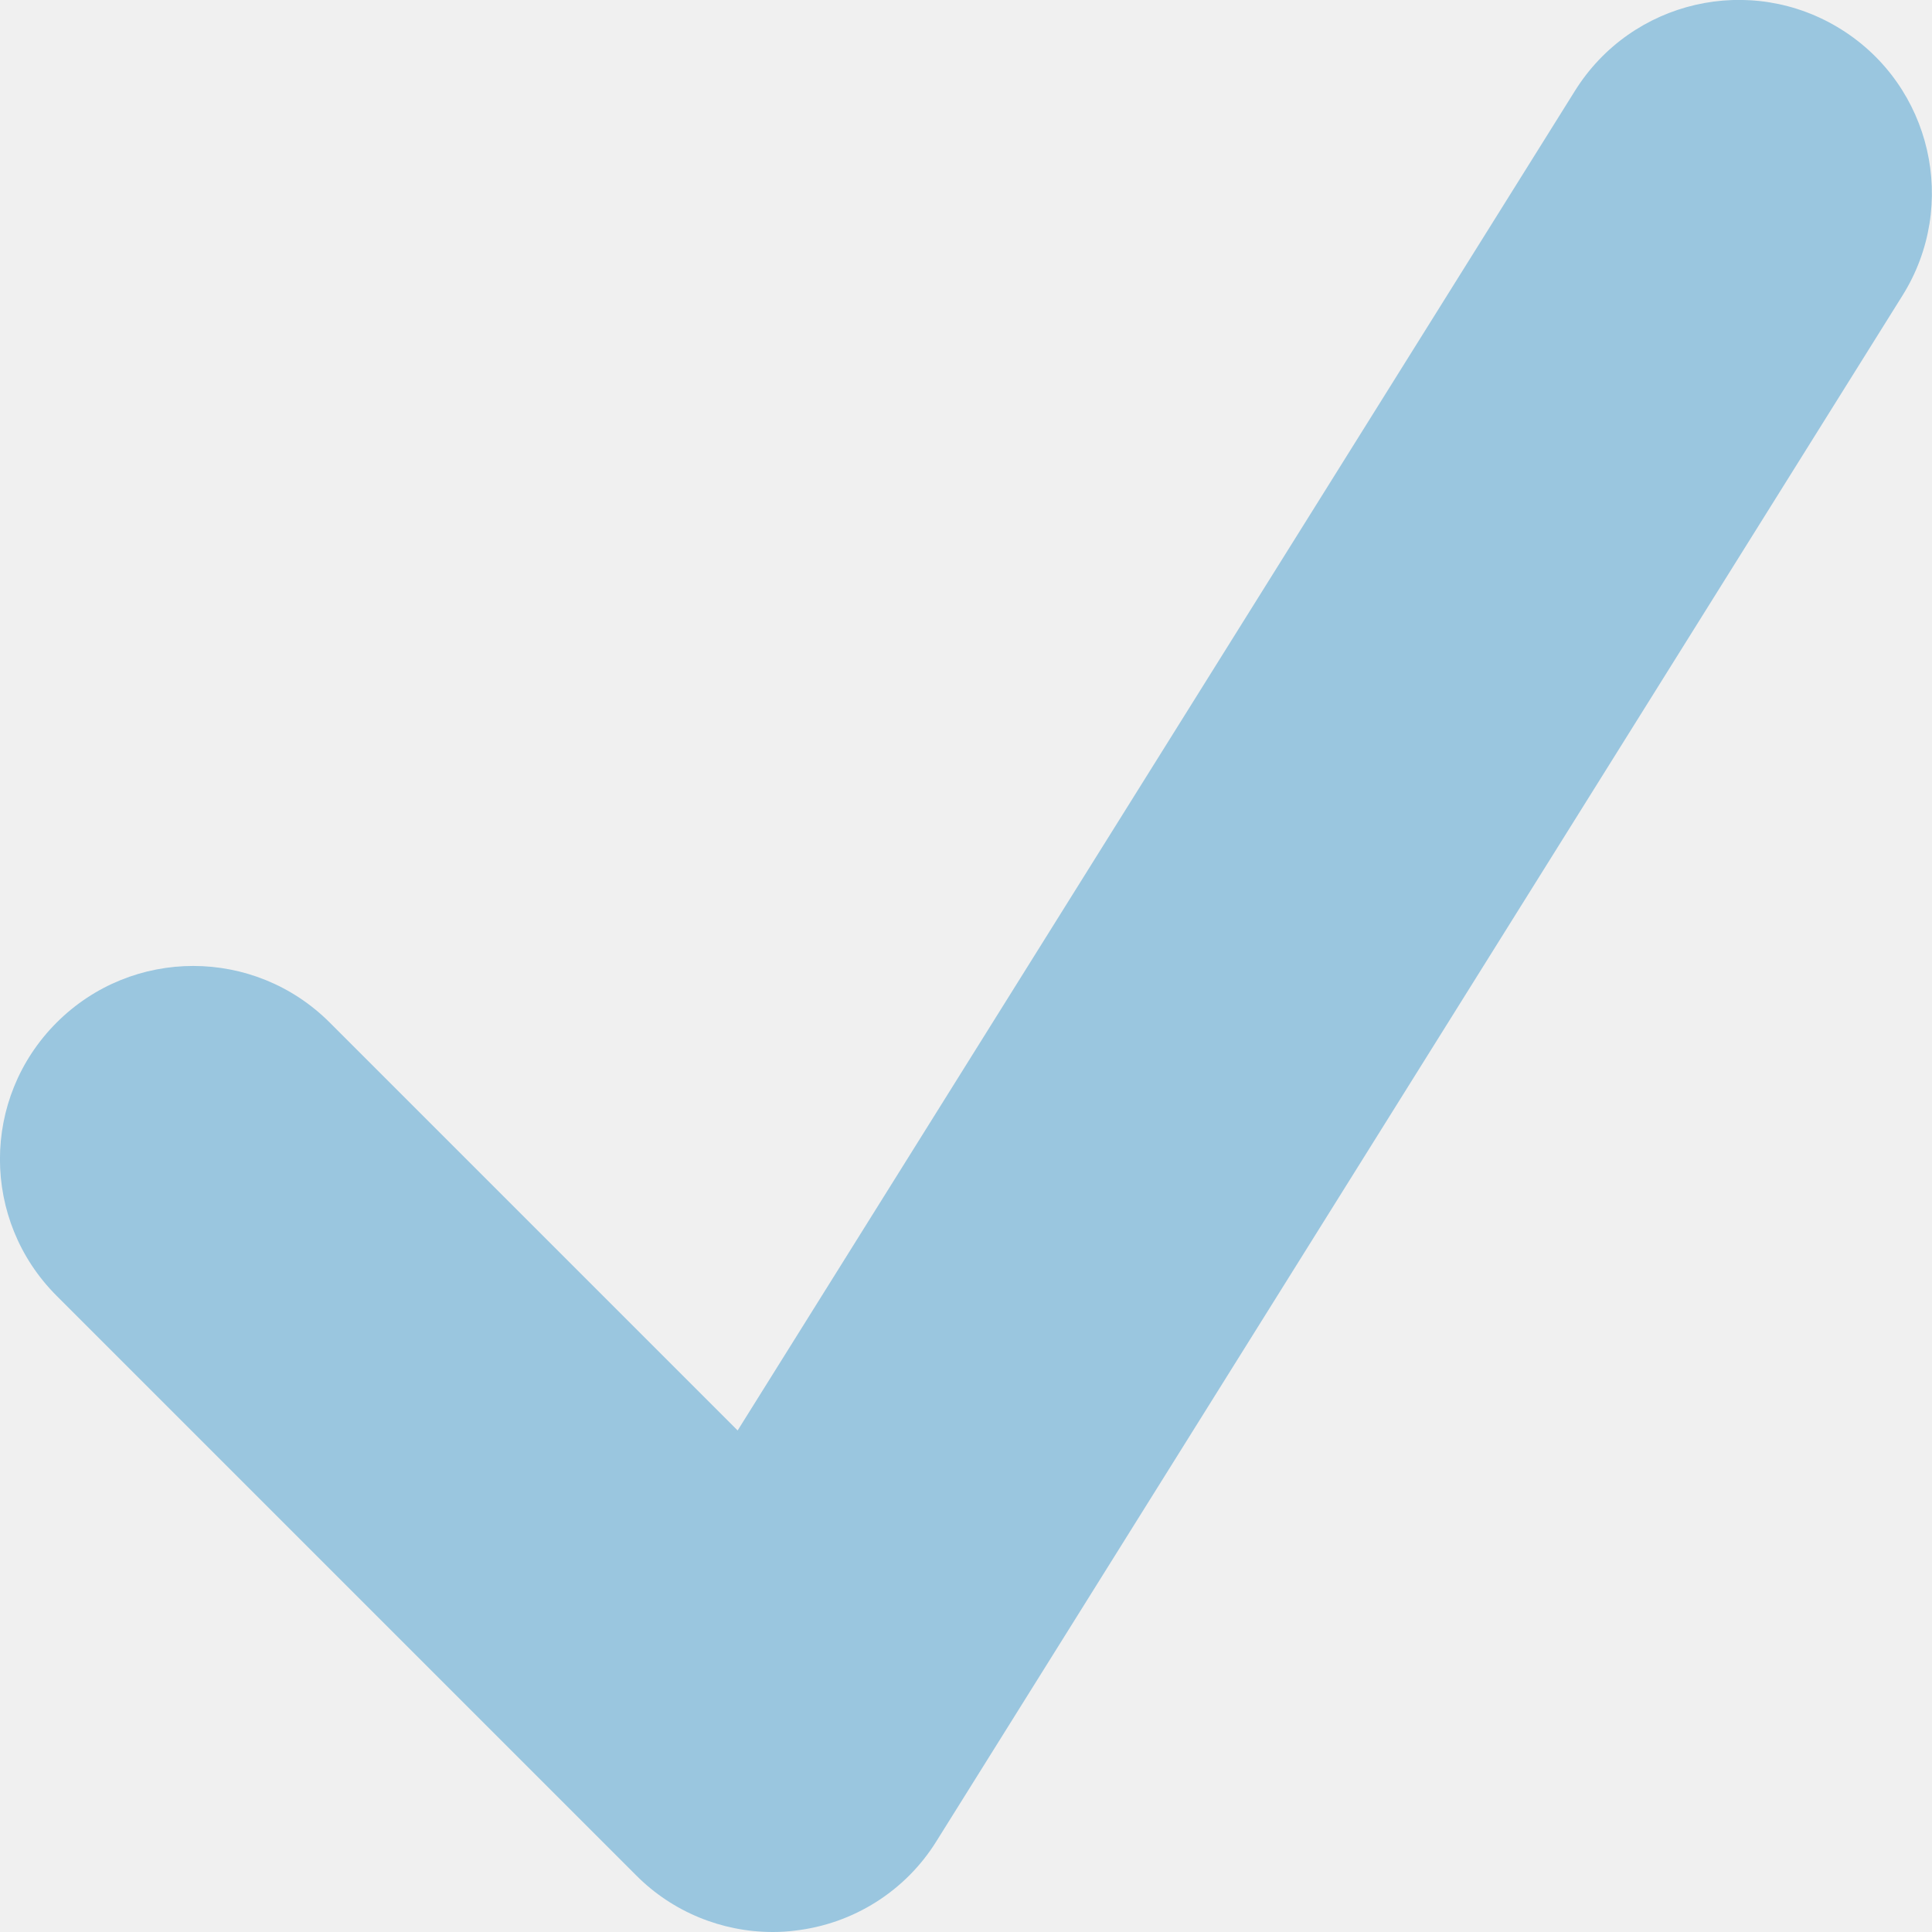
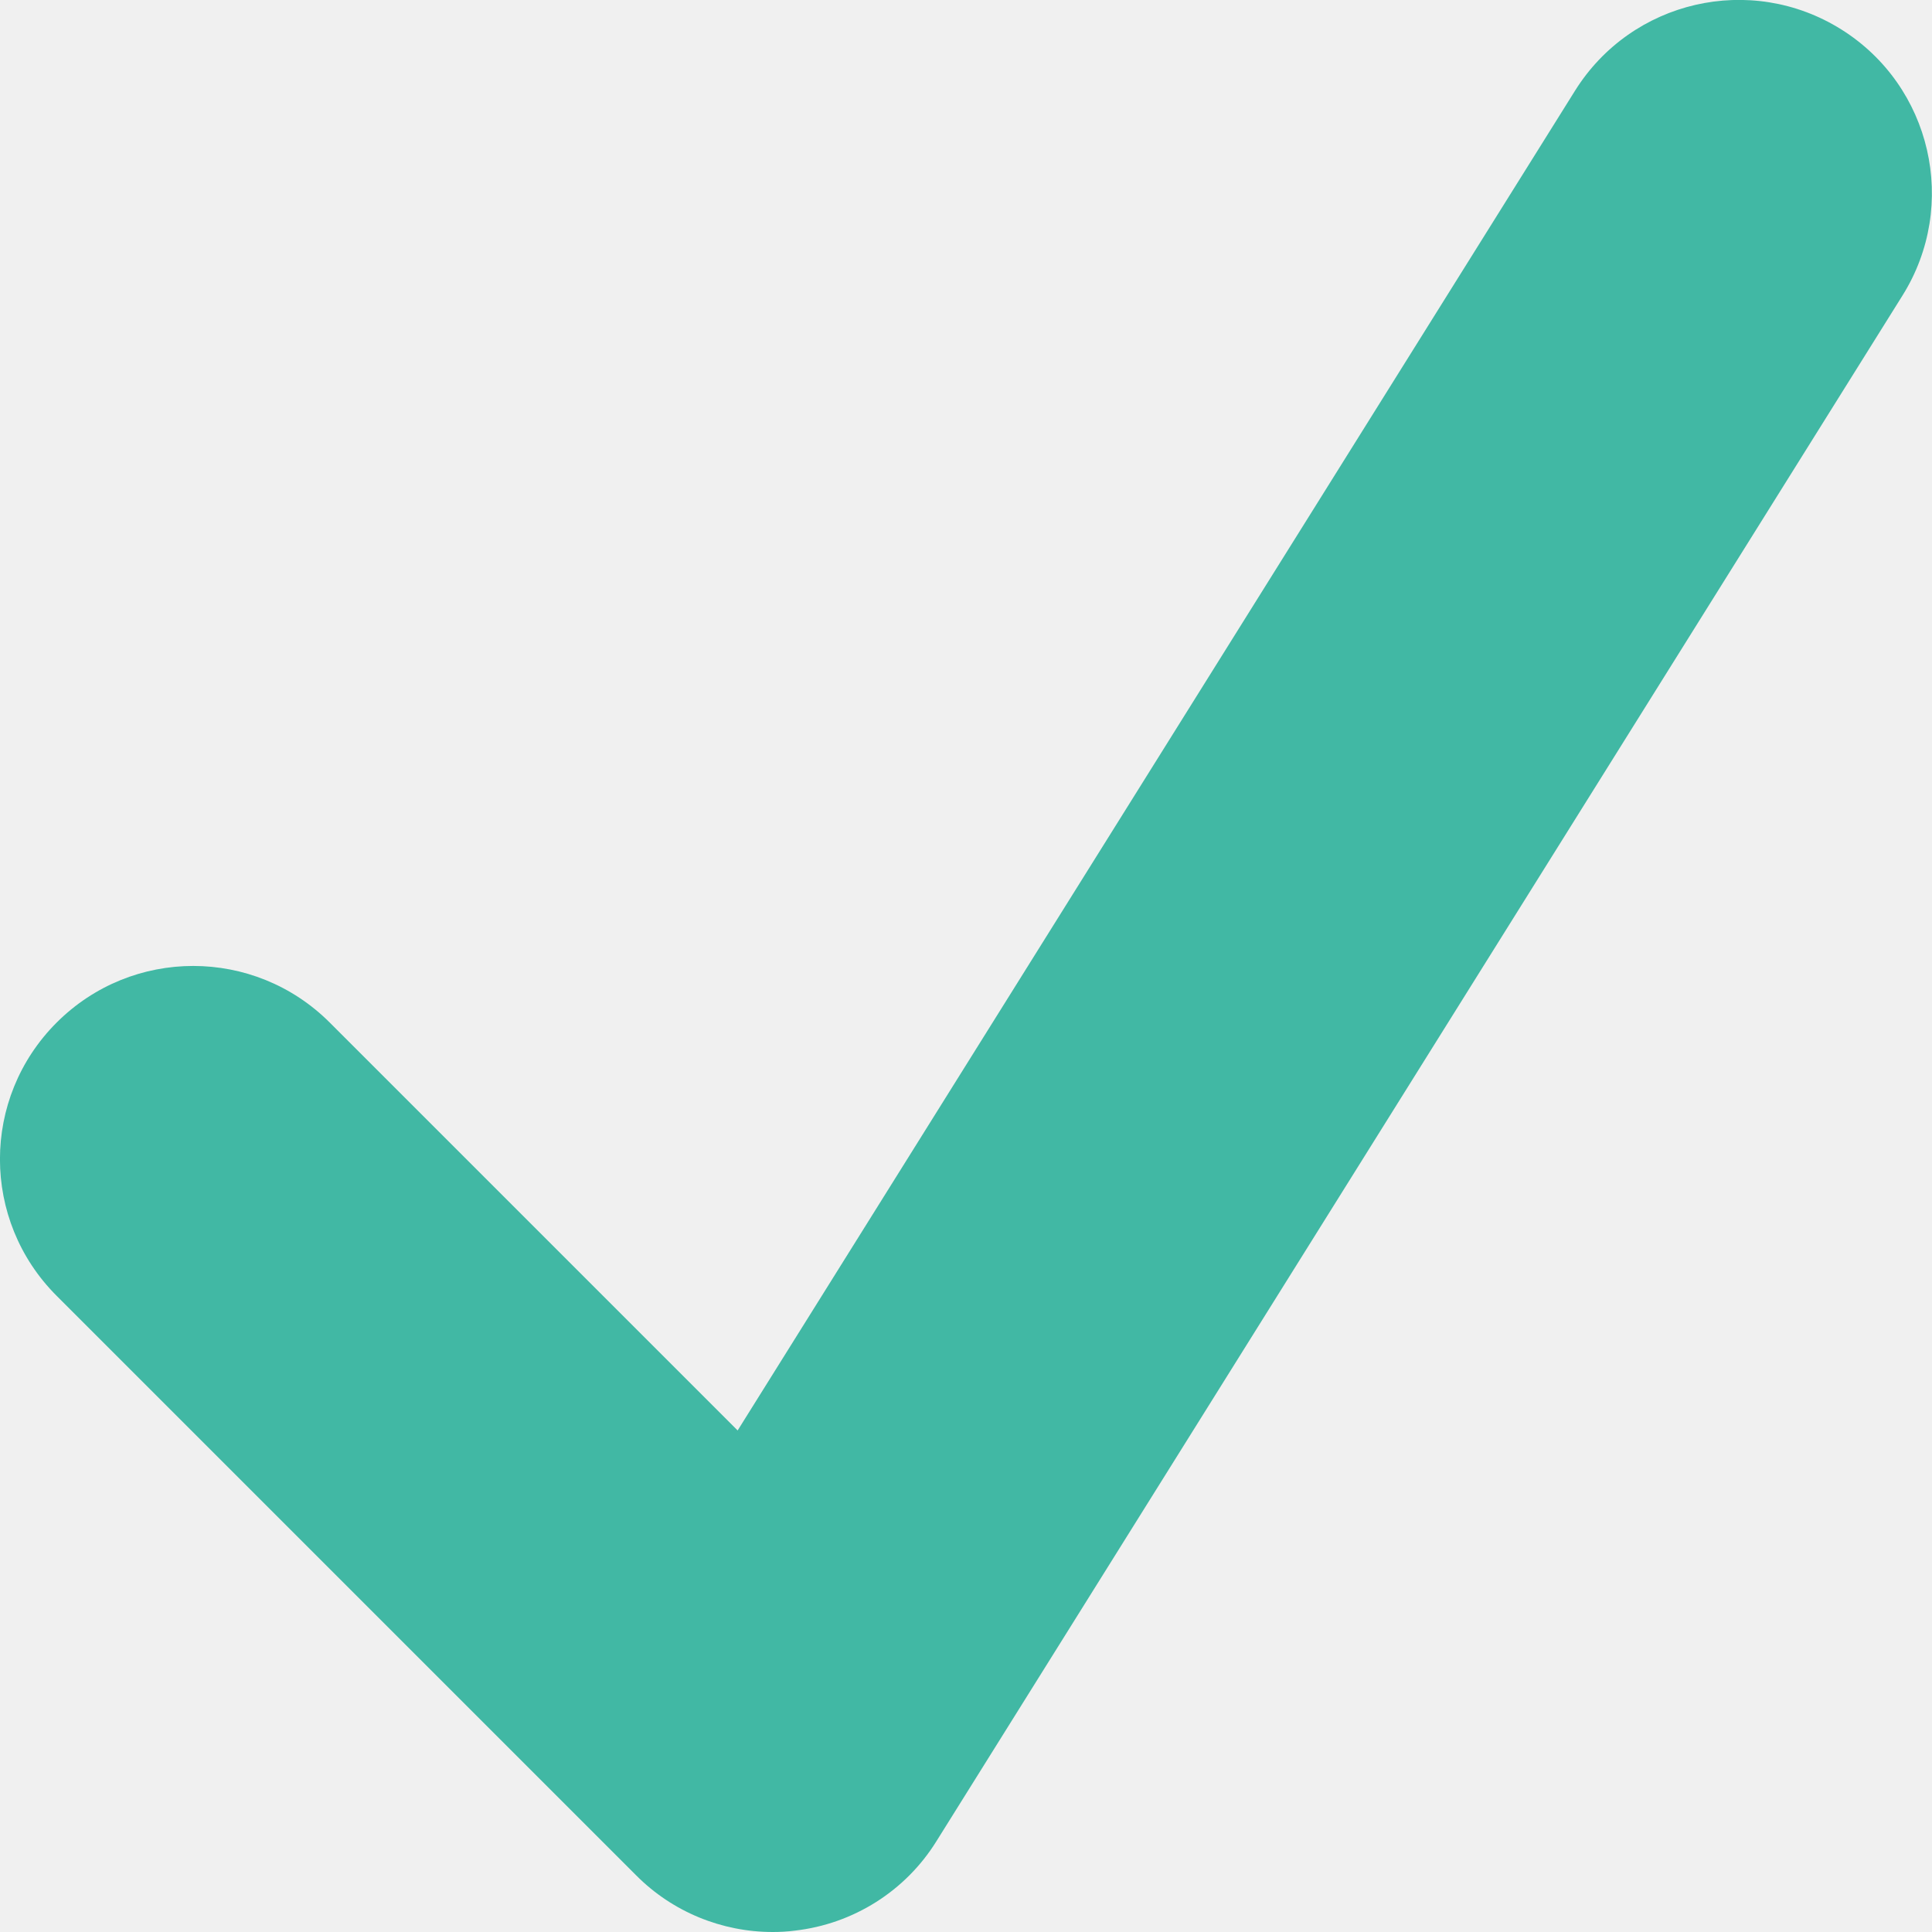
<svg xmlns="http://www.w3.org/2000/svg" version="1.1" id="Слой_1" x="0px" y="0px" width="10px" height="10px" viewBox="0 0 10 10" enable-background="new 0 0 10 10" xml:space="preserve">
-   <path fill="#FFFFFF" d="M9,1" />
-   <path fill="#FFFFFF" d="M1,6" />
-   <path fill="#9AC6DF" d="M4,10c-0.264,0-0.519-0.104-0.707-0.293l-3-3c-0.391-0.391-0.391-1.023,0-1.414s1.023-0.391,1.414,0  l2.111,2.111L8.152,0.47C8.445,0.001,9.062-0.141,9.53,0.152c0.468,0.293,0.61,0.91,0.317,1.378l-5,8  C4.687,9.788,4.416,9.959,4.113,9.993C4.075,9.998,4.038,10,4,10z" />
+   <defs id="defs11" />
+   <path fill="#FFFFFF" d="M9,1" id="path3" />
+   <path fill="#FFFFFF" d="M1,6" id="path5" />
+   <path fill="#9AC6DF" d="M4,10c-0.264,0-0.519-0.104-0.707-0.293l-3-3c-0.391-0.391-0.391-1.023,0-1.414s1.023-0.391,1.414,0  l2.111,2.111L8.152,0.47C8.445,0.001,9.062-0.141,9.53,0.152c0.468,0.293,0.61,0.91,0.317,1.378l-5,8  C4.687,9.788,4.416,9.959,4.113,9.993C4.075,9.998,4.038,10,4,10z" id="path7" style="fill:#36b49f;fill-opacity:0.941" />
</svg>
